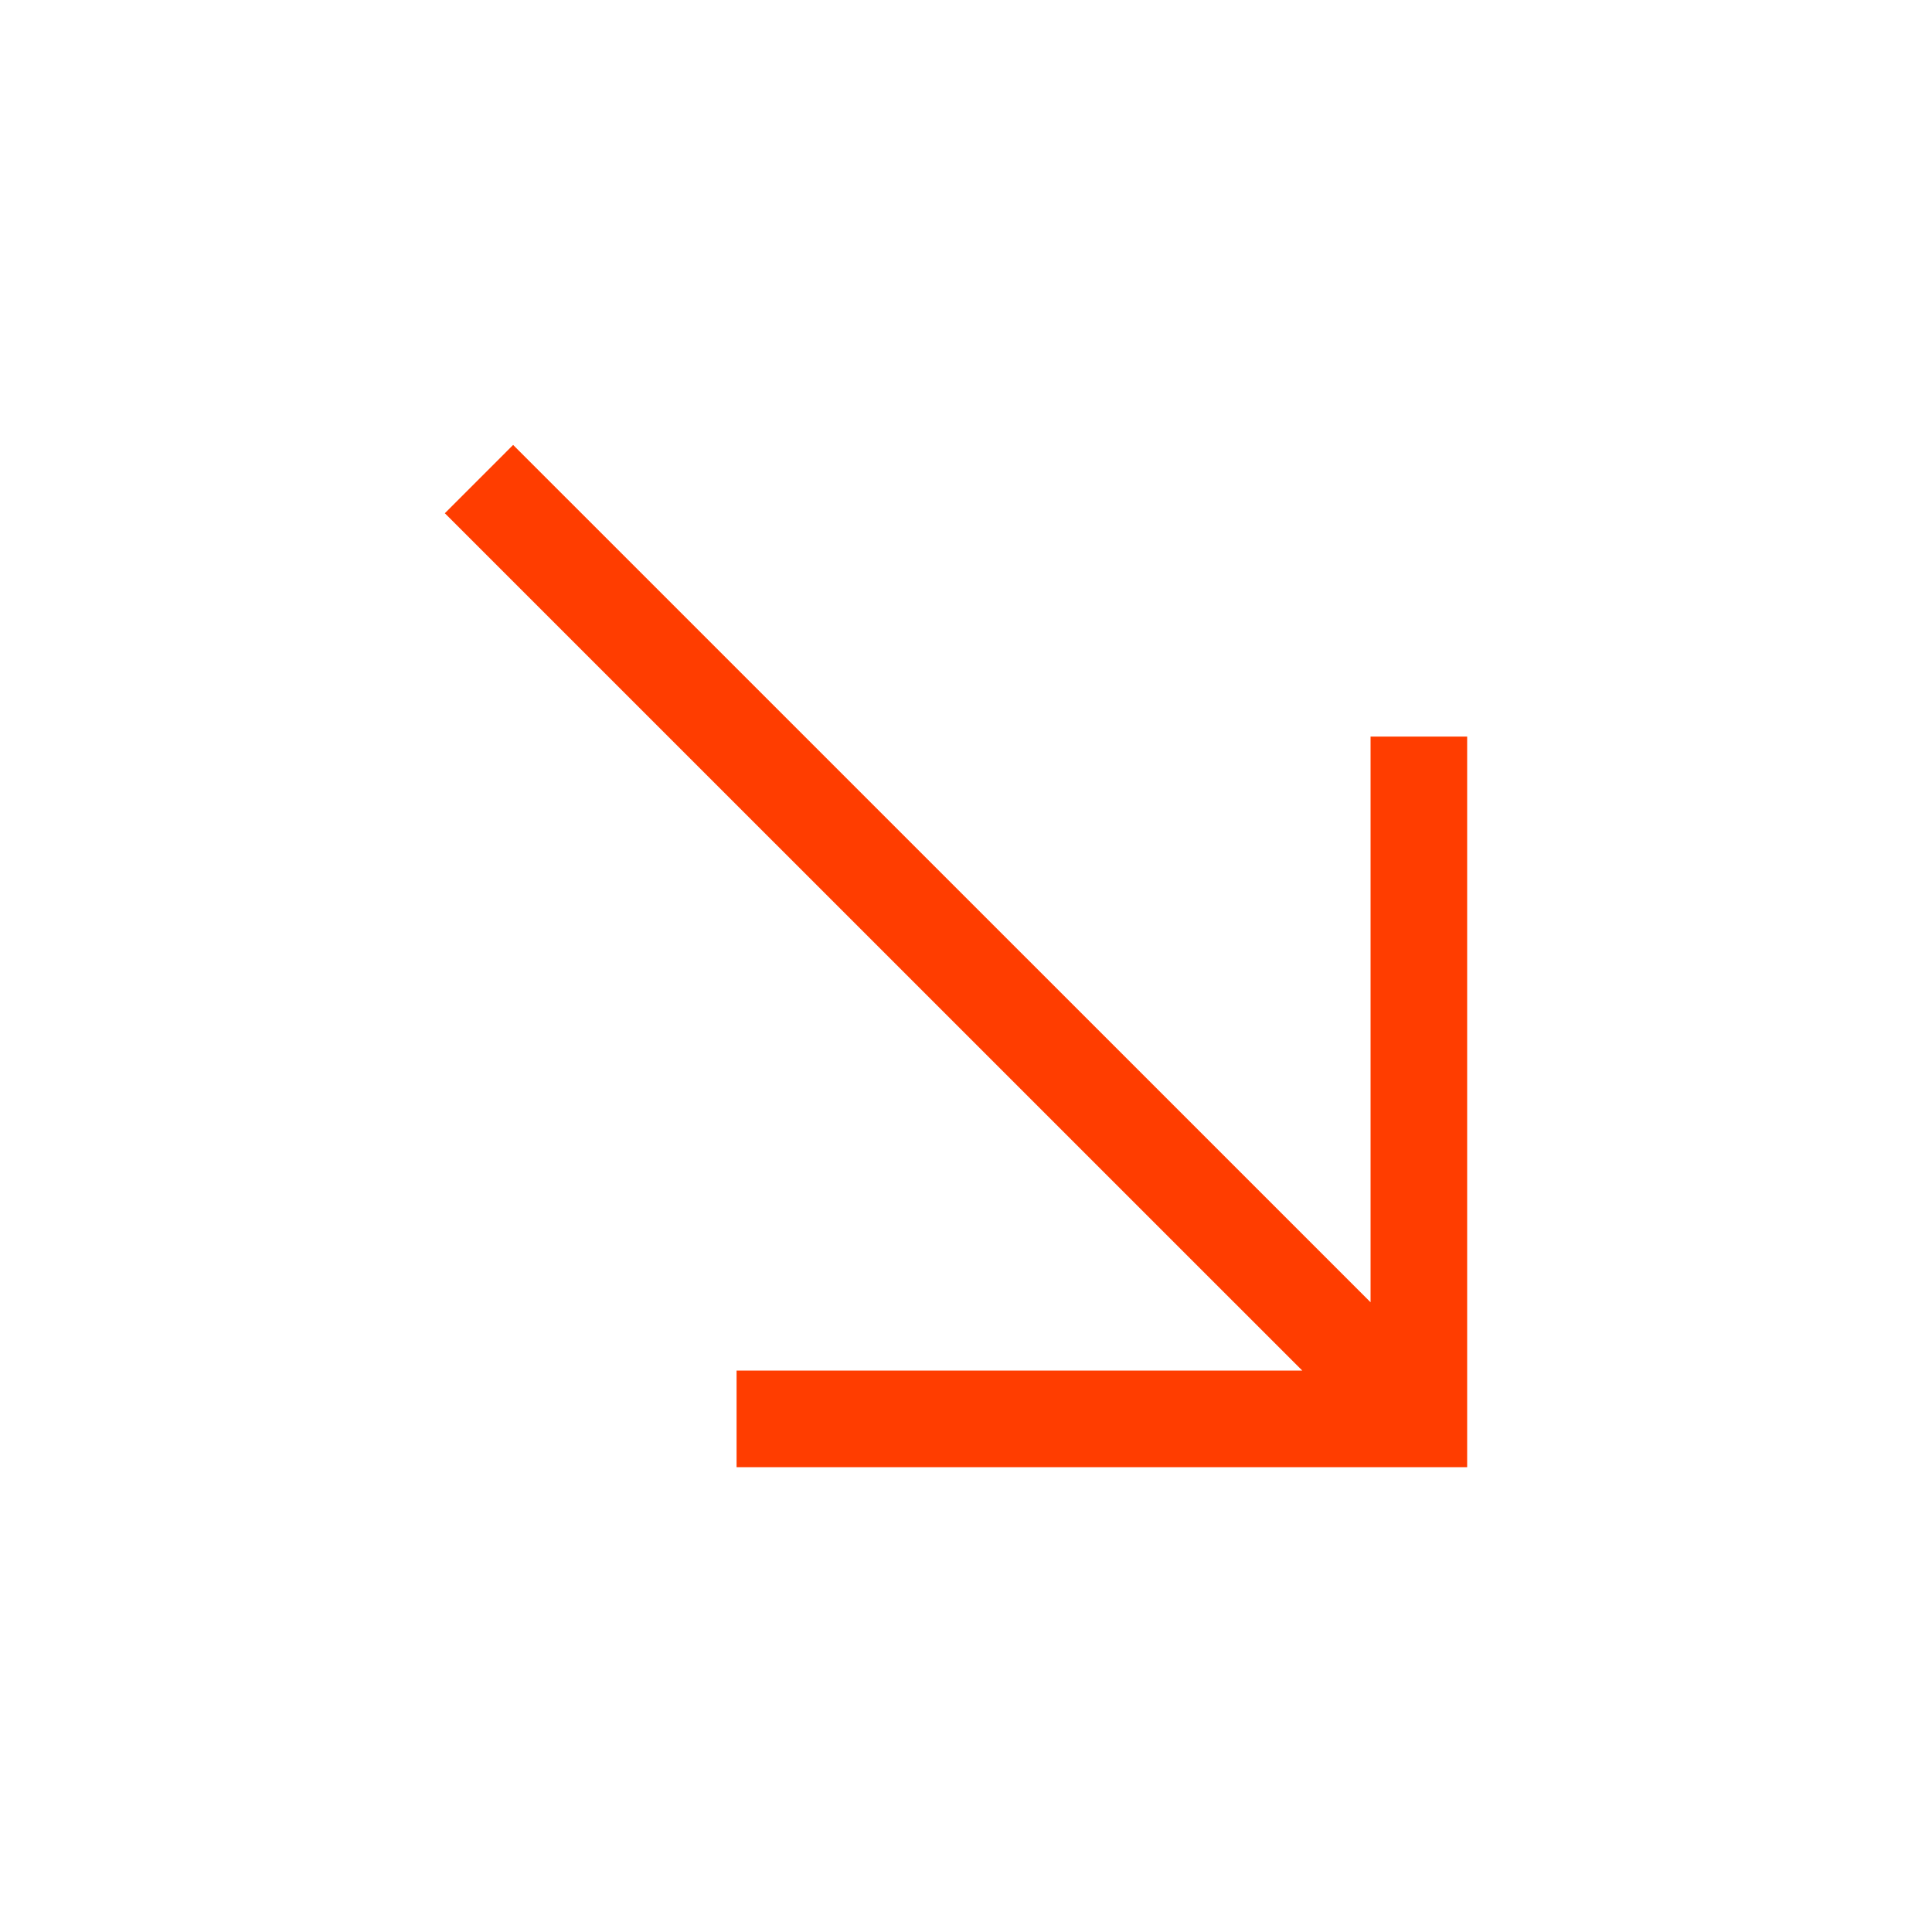
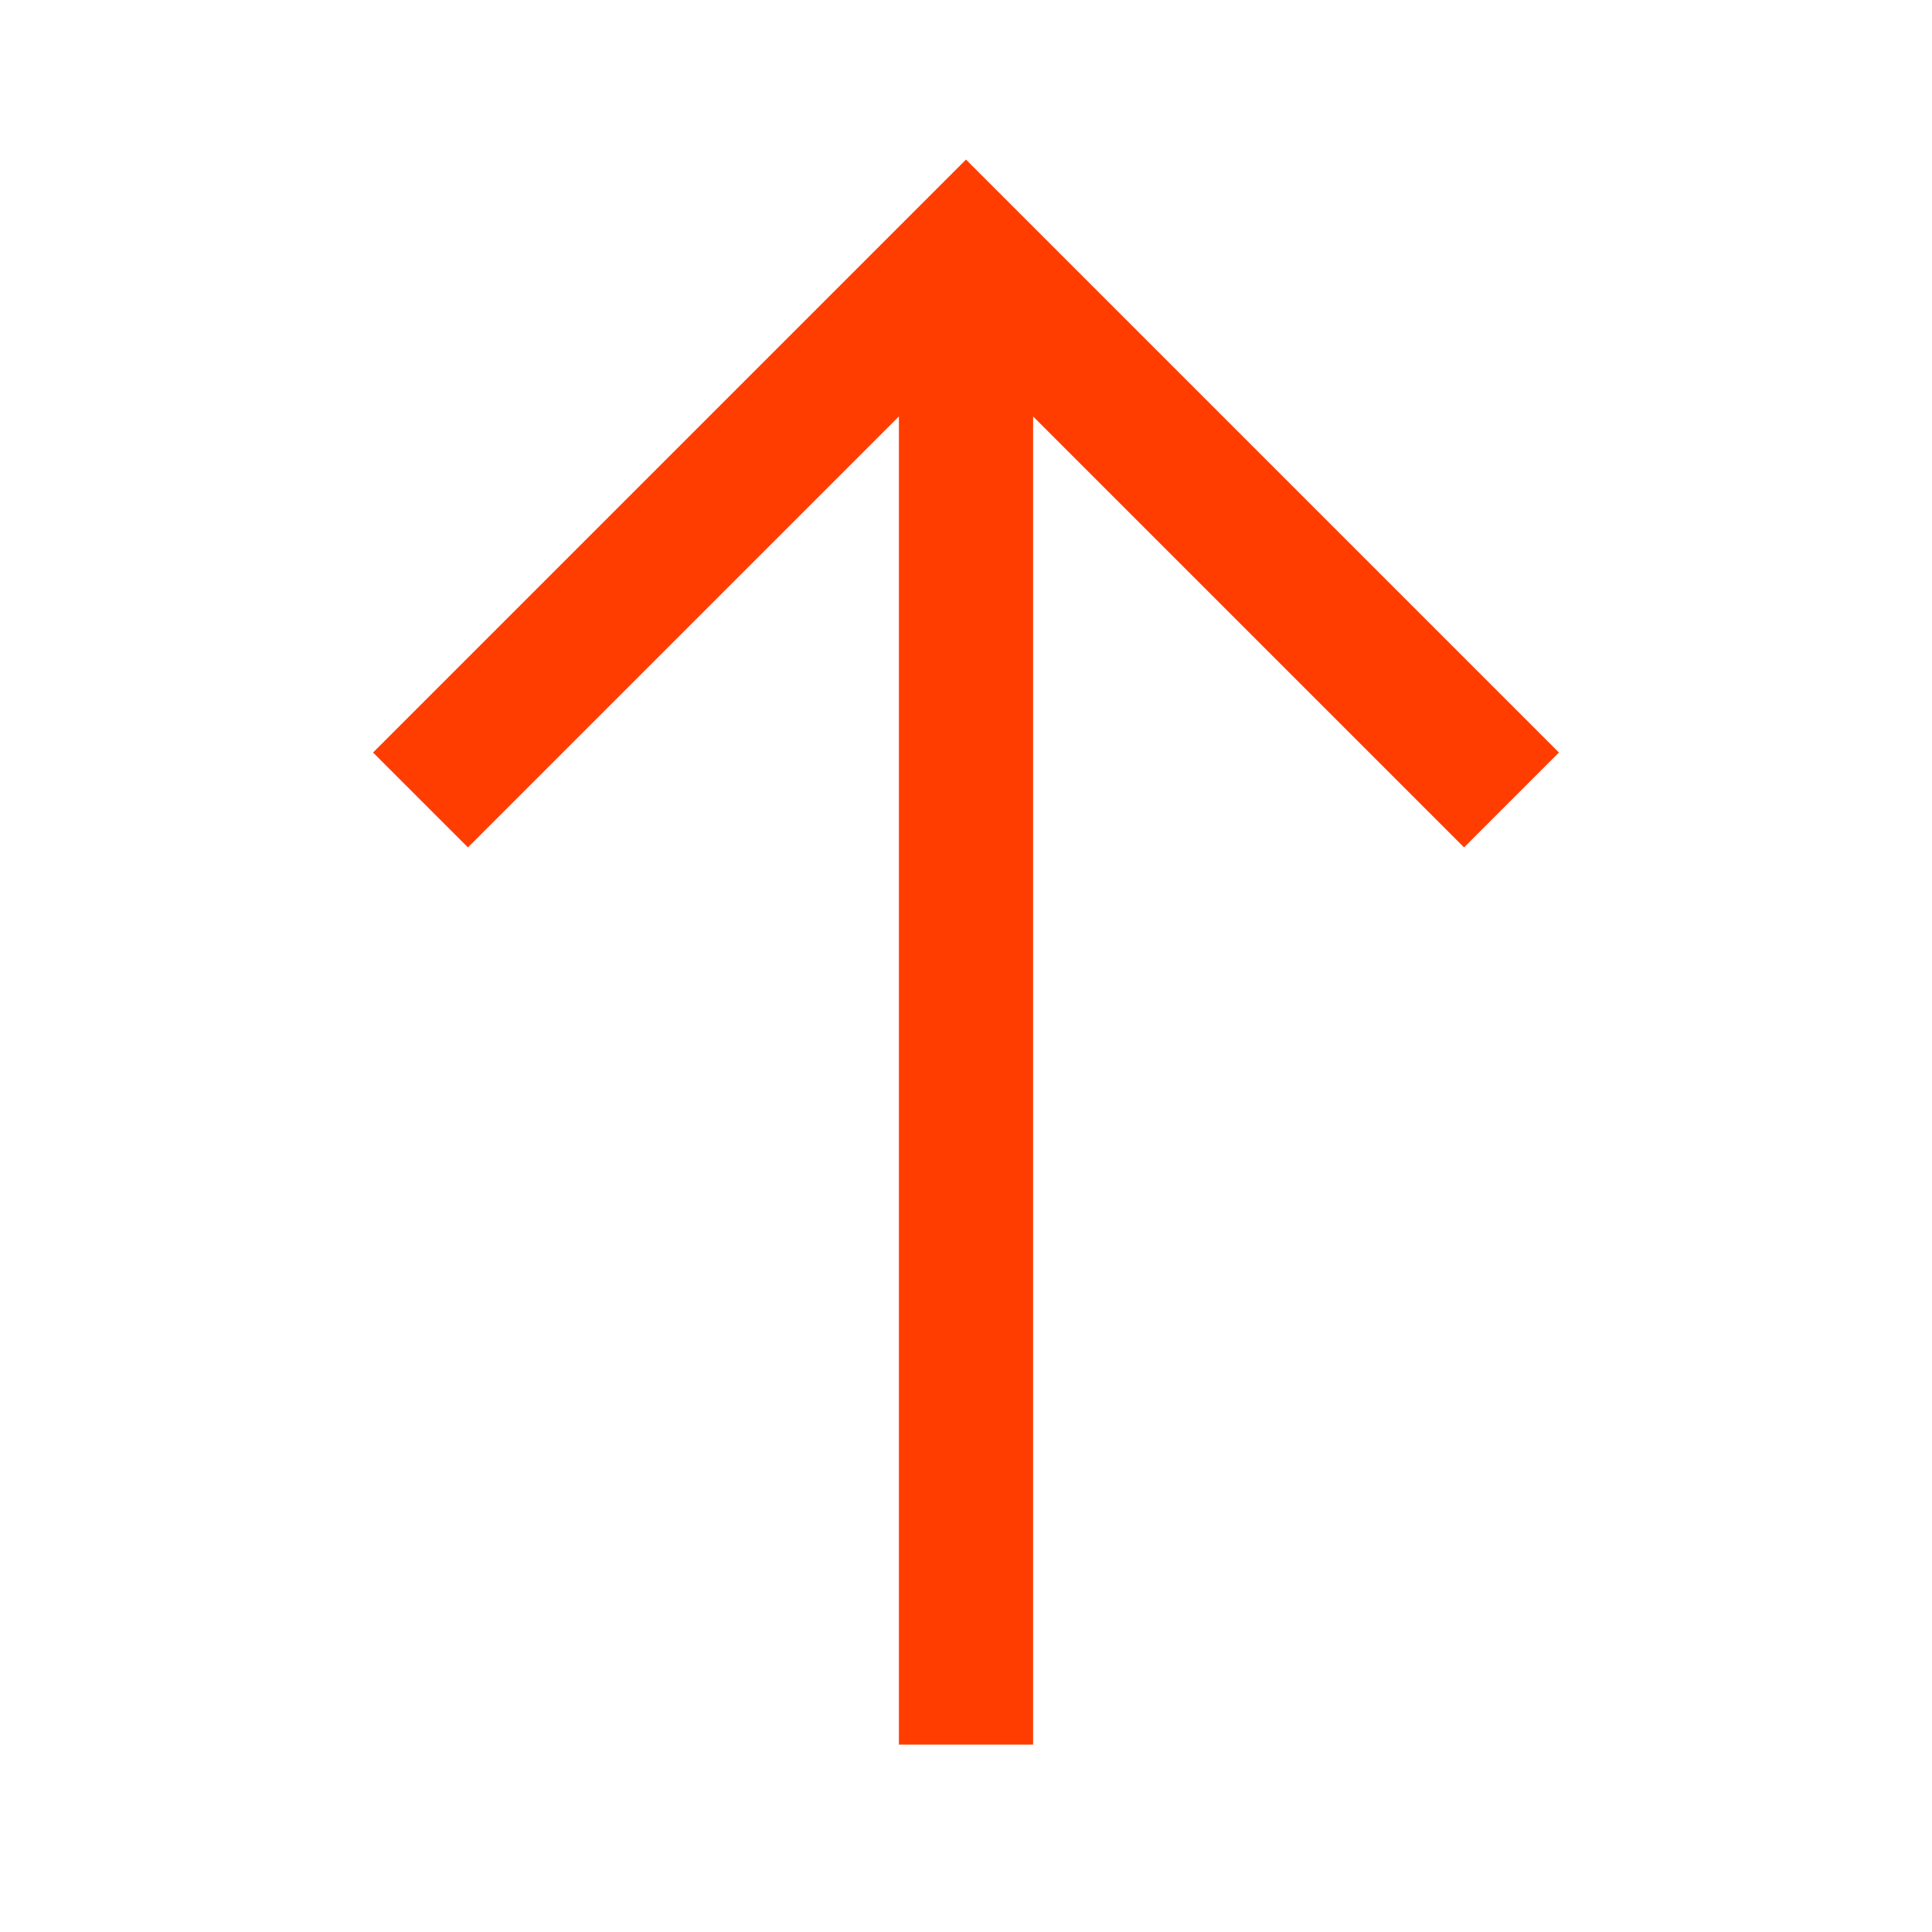
- <svg xmlns="http://www.w3.org/2000/svg" width="100%" viewBox="0 0 20 20" fill="none">
-   <path d="M14.219 14.219L5.312 5.313M14.688 8.125L14.688 14.688L8.125 14.688" stroke="#ff3d00" stroke-miterlimit="10" stroke-linecap="square" />
+ <svg xmlns="http://www.w3.org/2000/svg" width="100%" viewBox="0 0 24 24" fill="none">
+   <path d="M12 4.045V20.839M5.813 9.348L12 3.161L18.187 9.348" stroke="#FF3D00" stroke-width="1.667" stroke-miterlimit="10" stroke-linecap="square" />
</svg>
